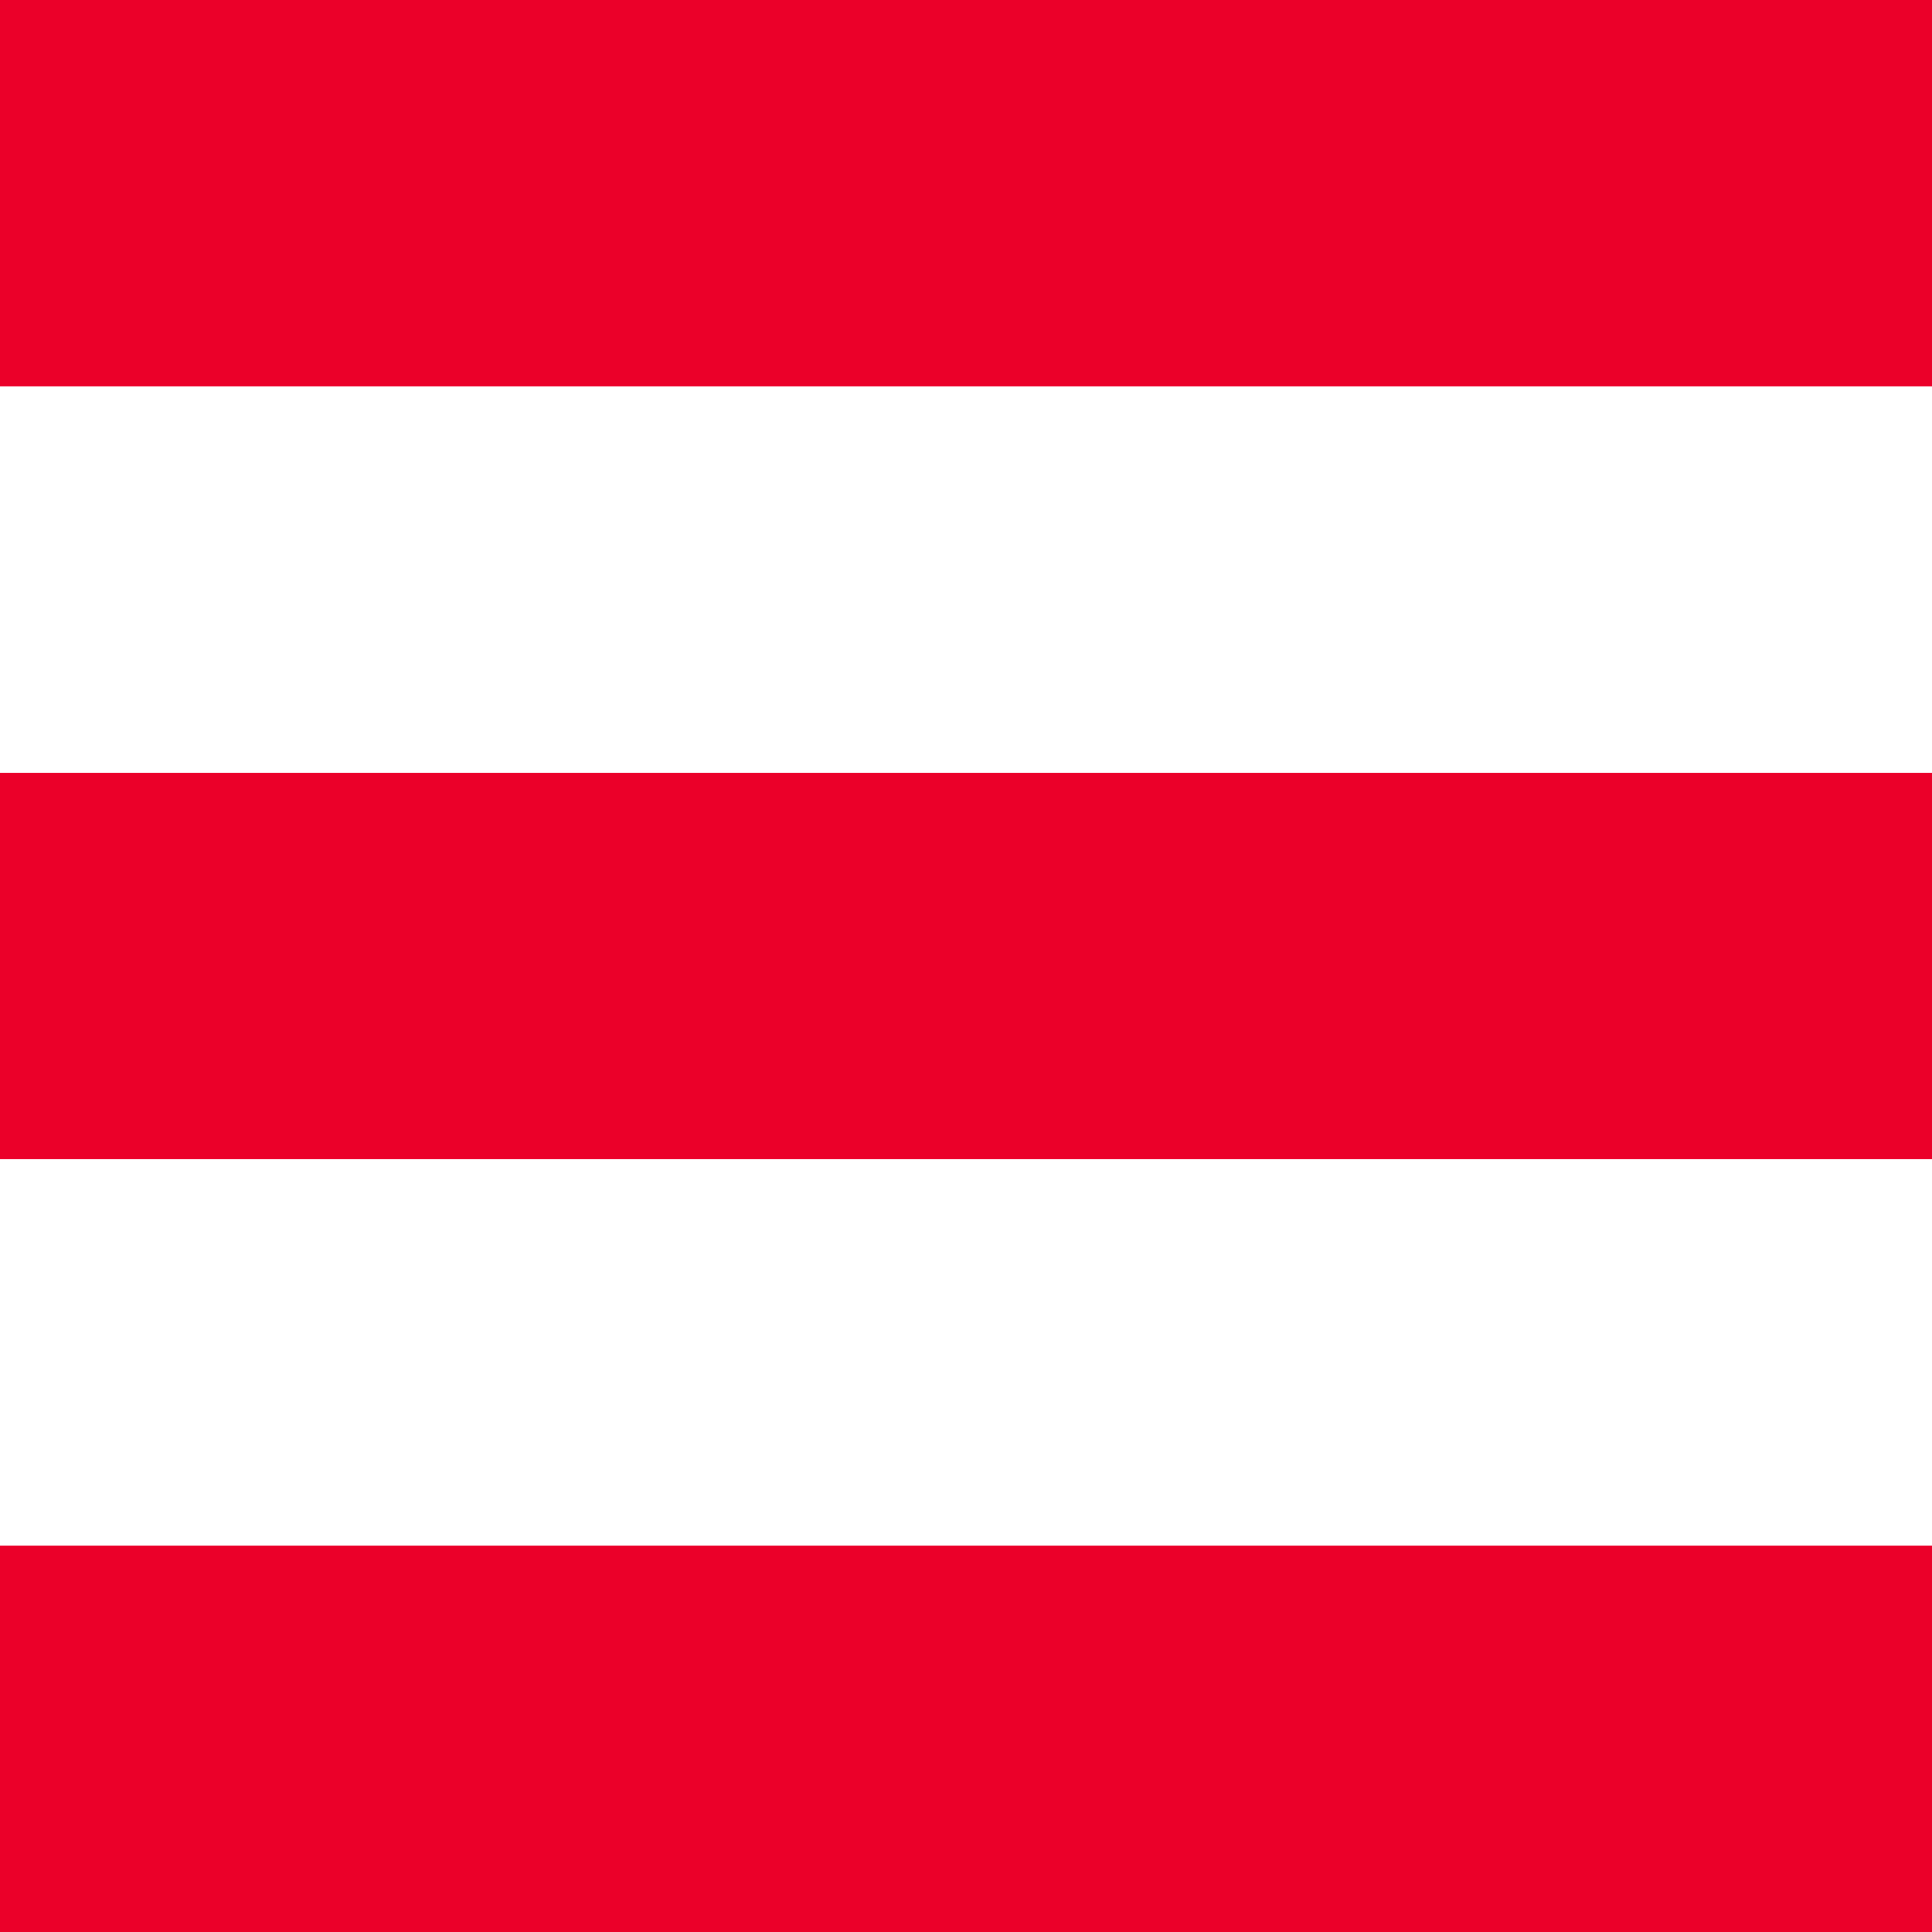
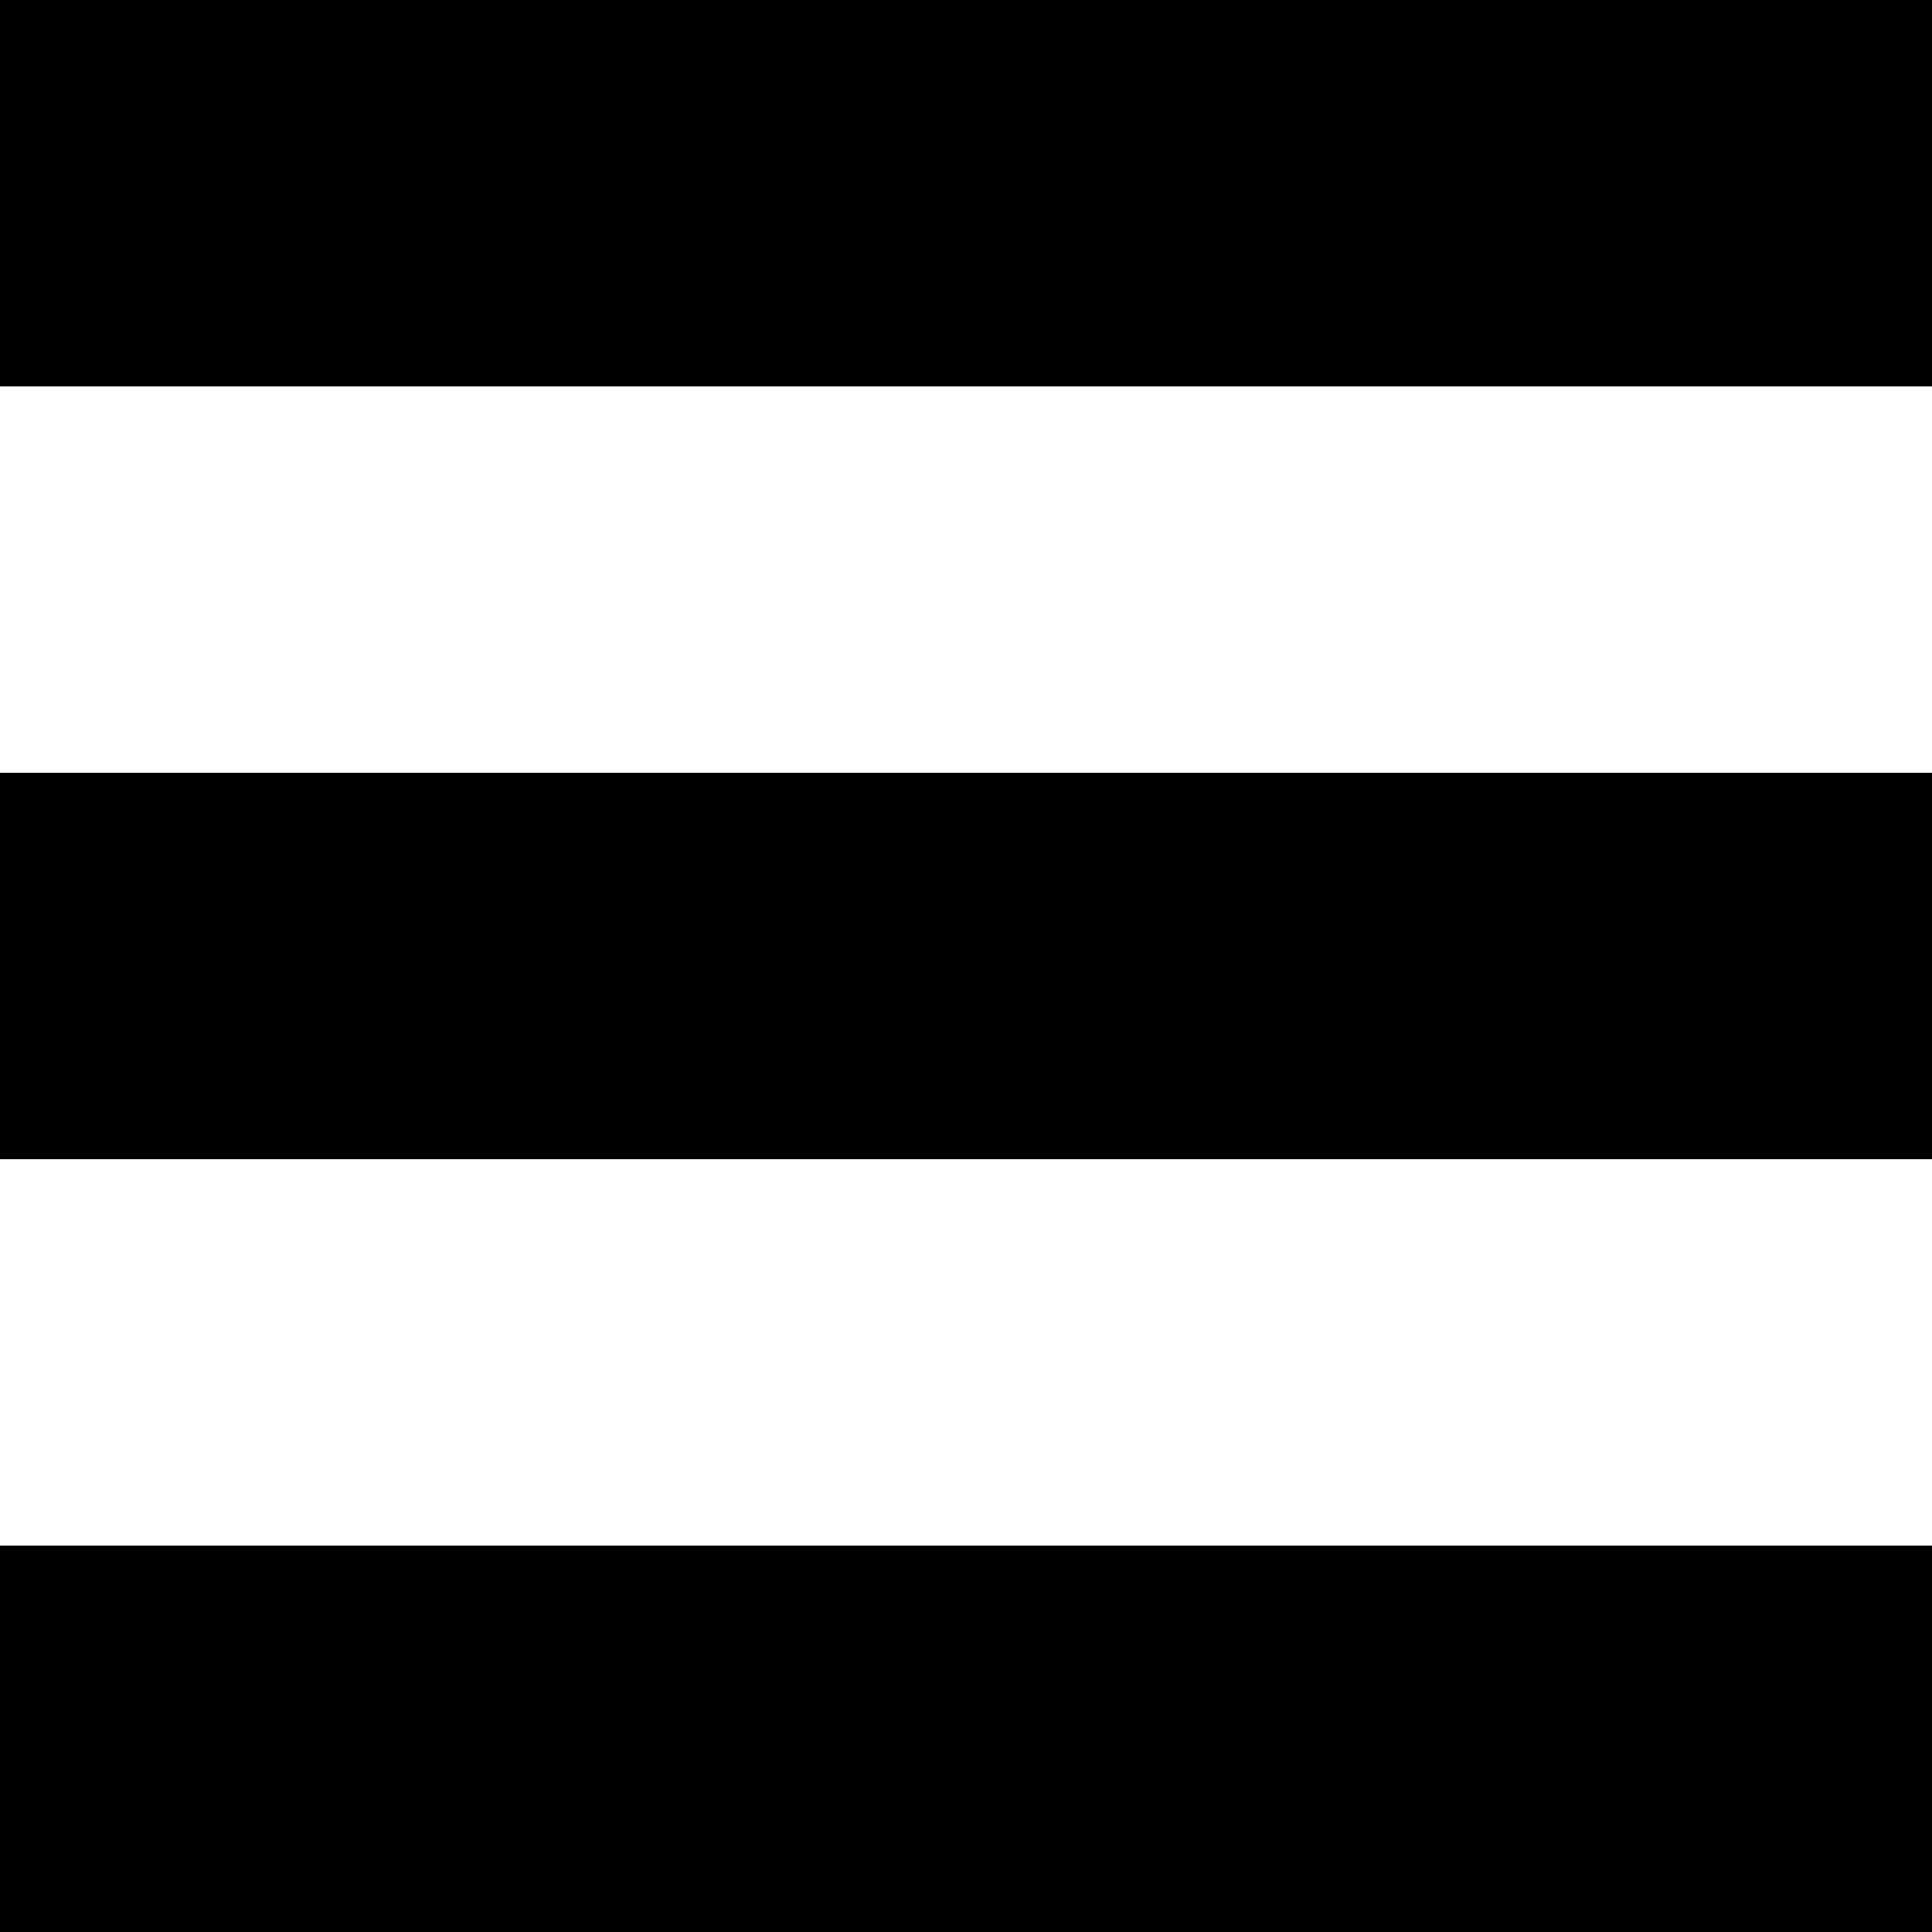
<svg xmlns="http://www.w3.org/2000/svg" version="1.1" width="100px" height="100px" viewBox="0 0 100 100">
-   <g fill="#eb0029">
+   <g>
    <rect x="0" y="0" width="100" height="20" />
    <rect x="0" y="40" width="100" height="20" />
    <rect x="0" y="80" width="100" height="20" />
  </g>
</svg>
